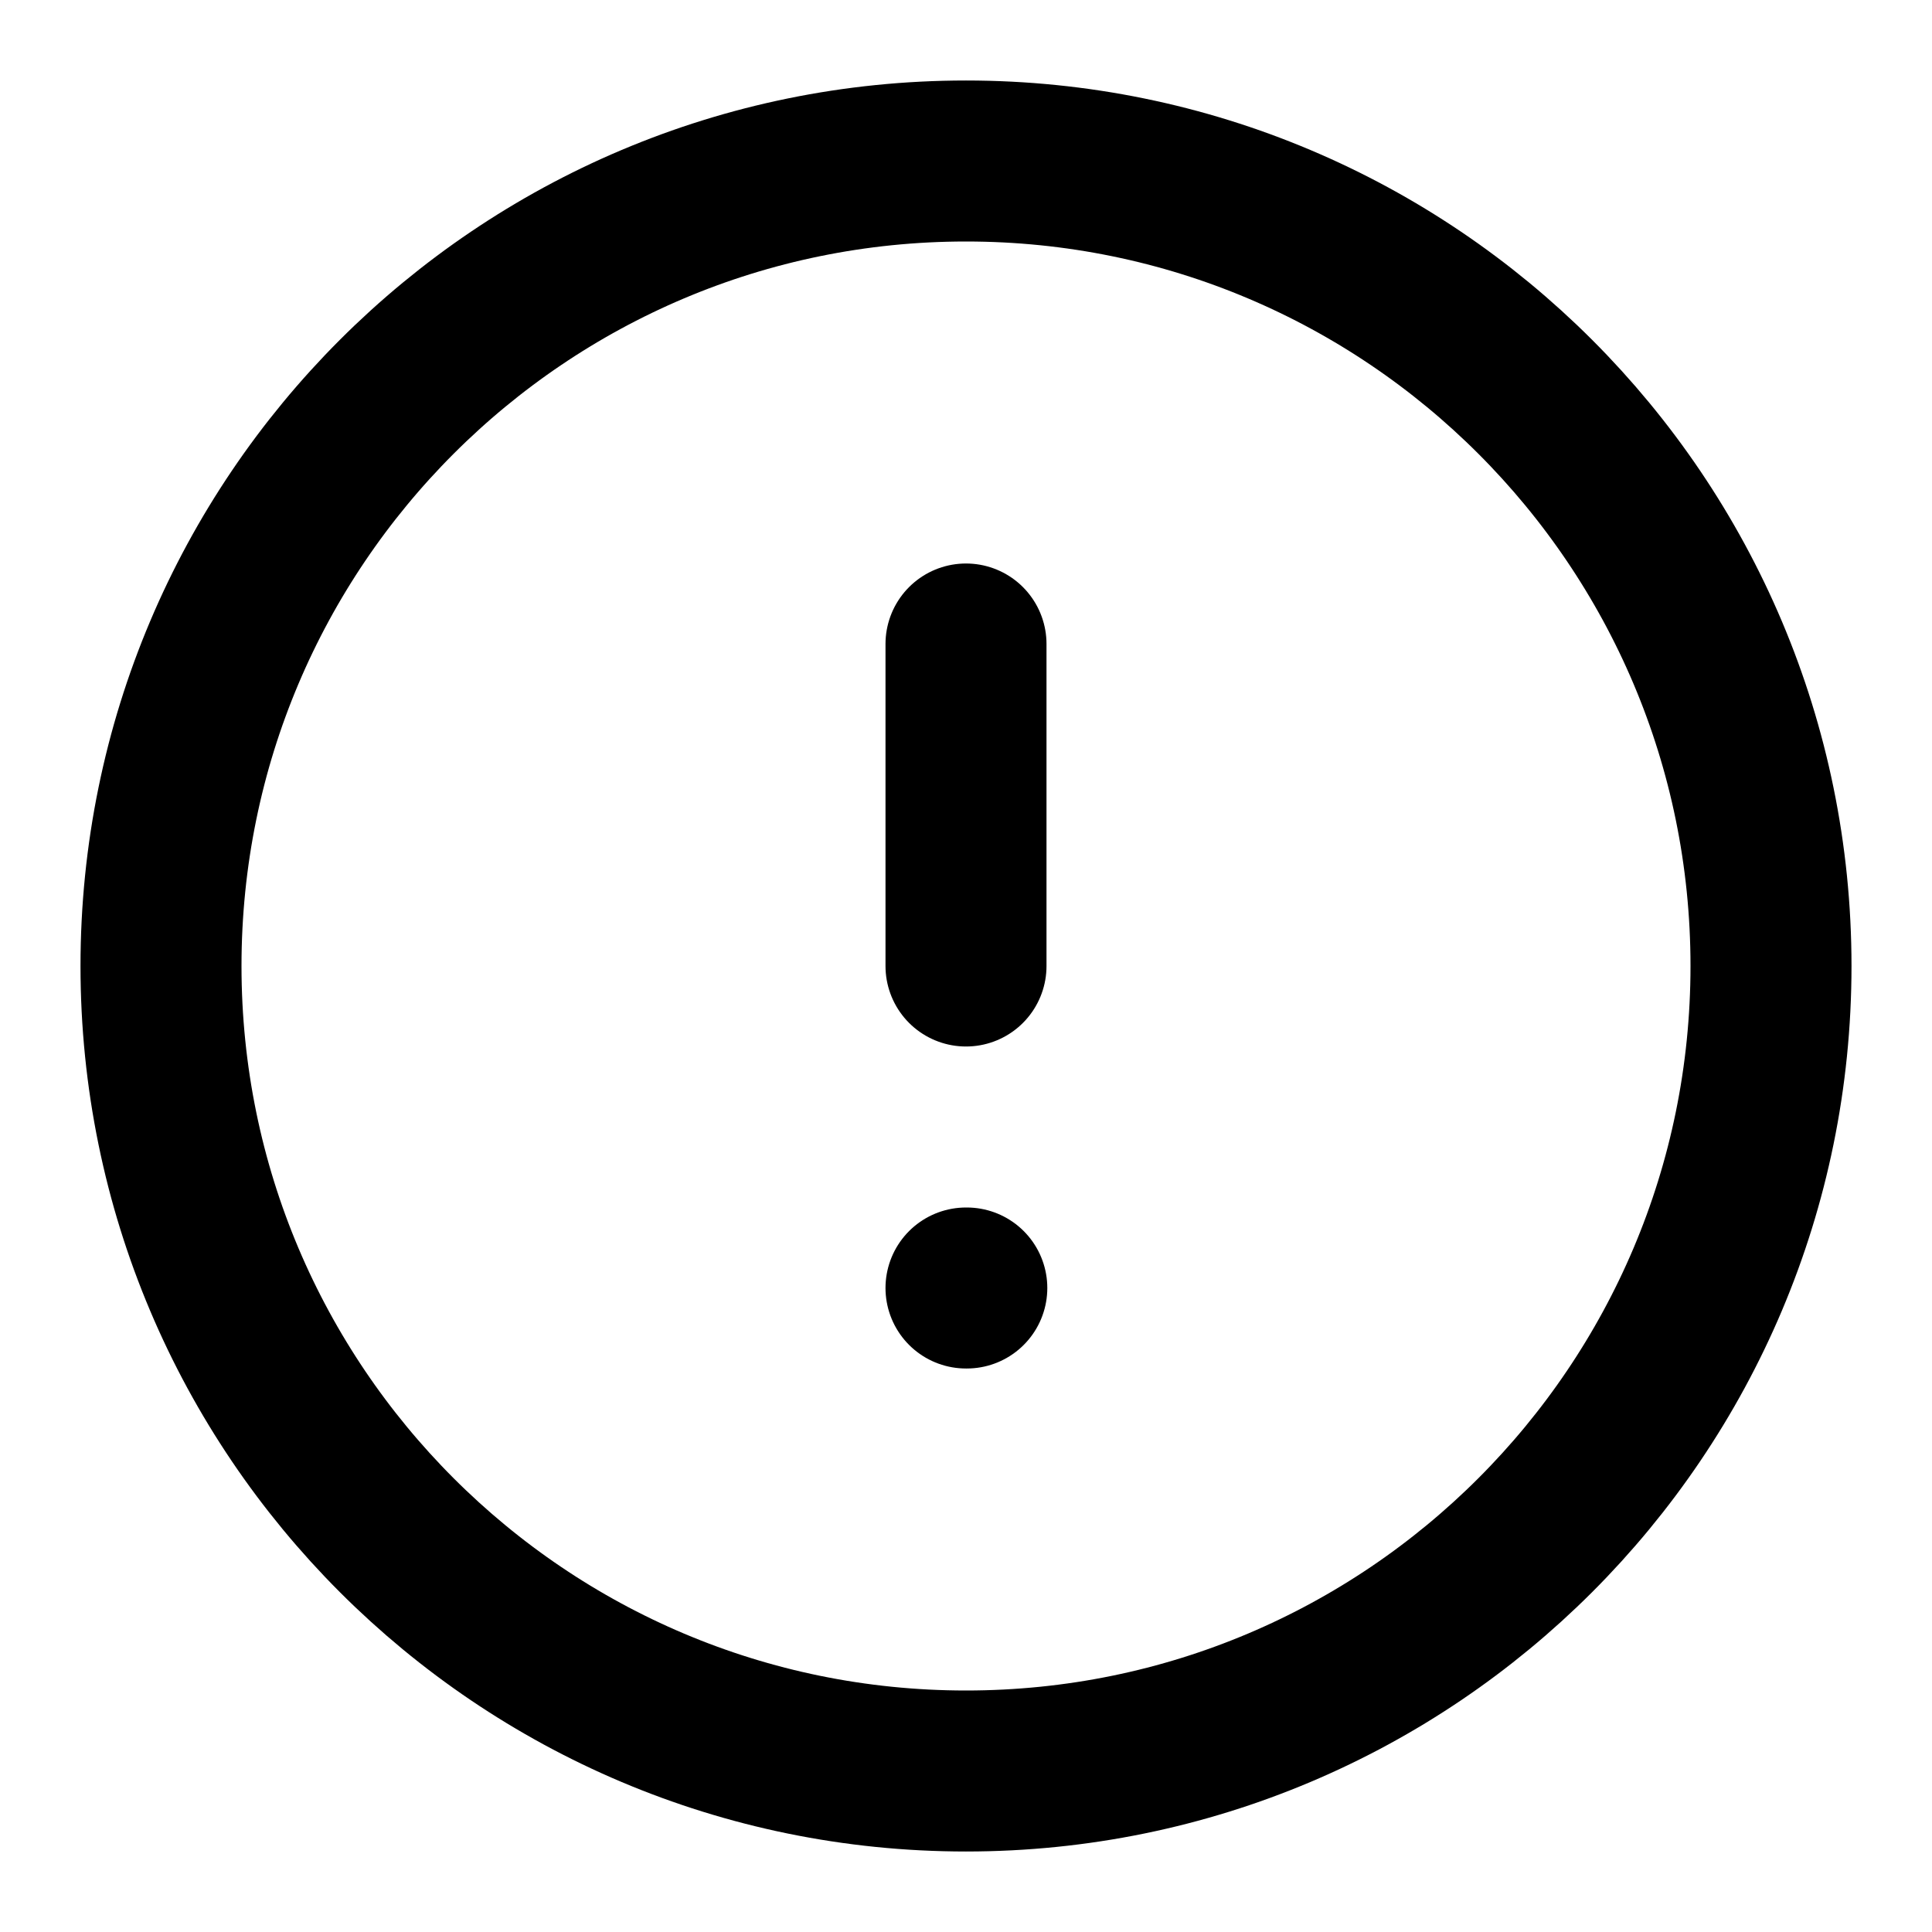
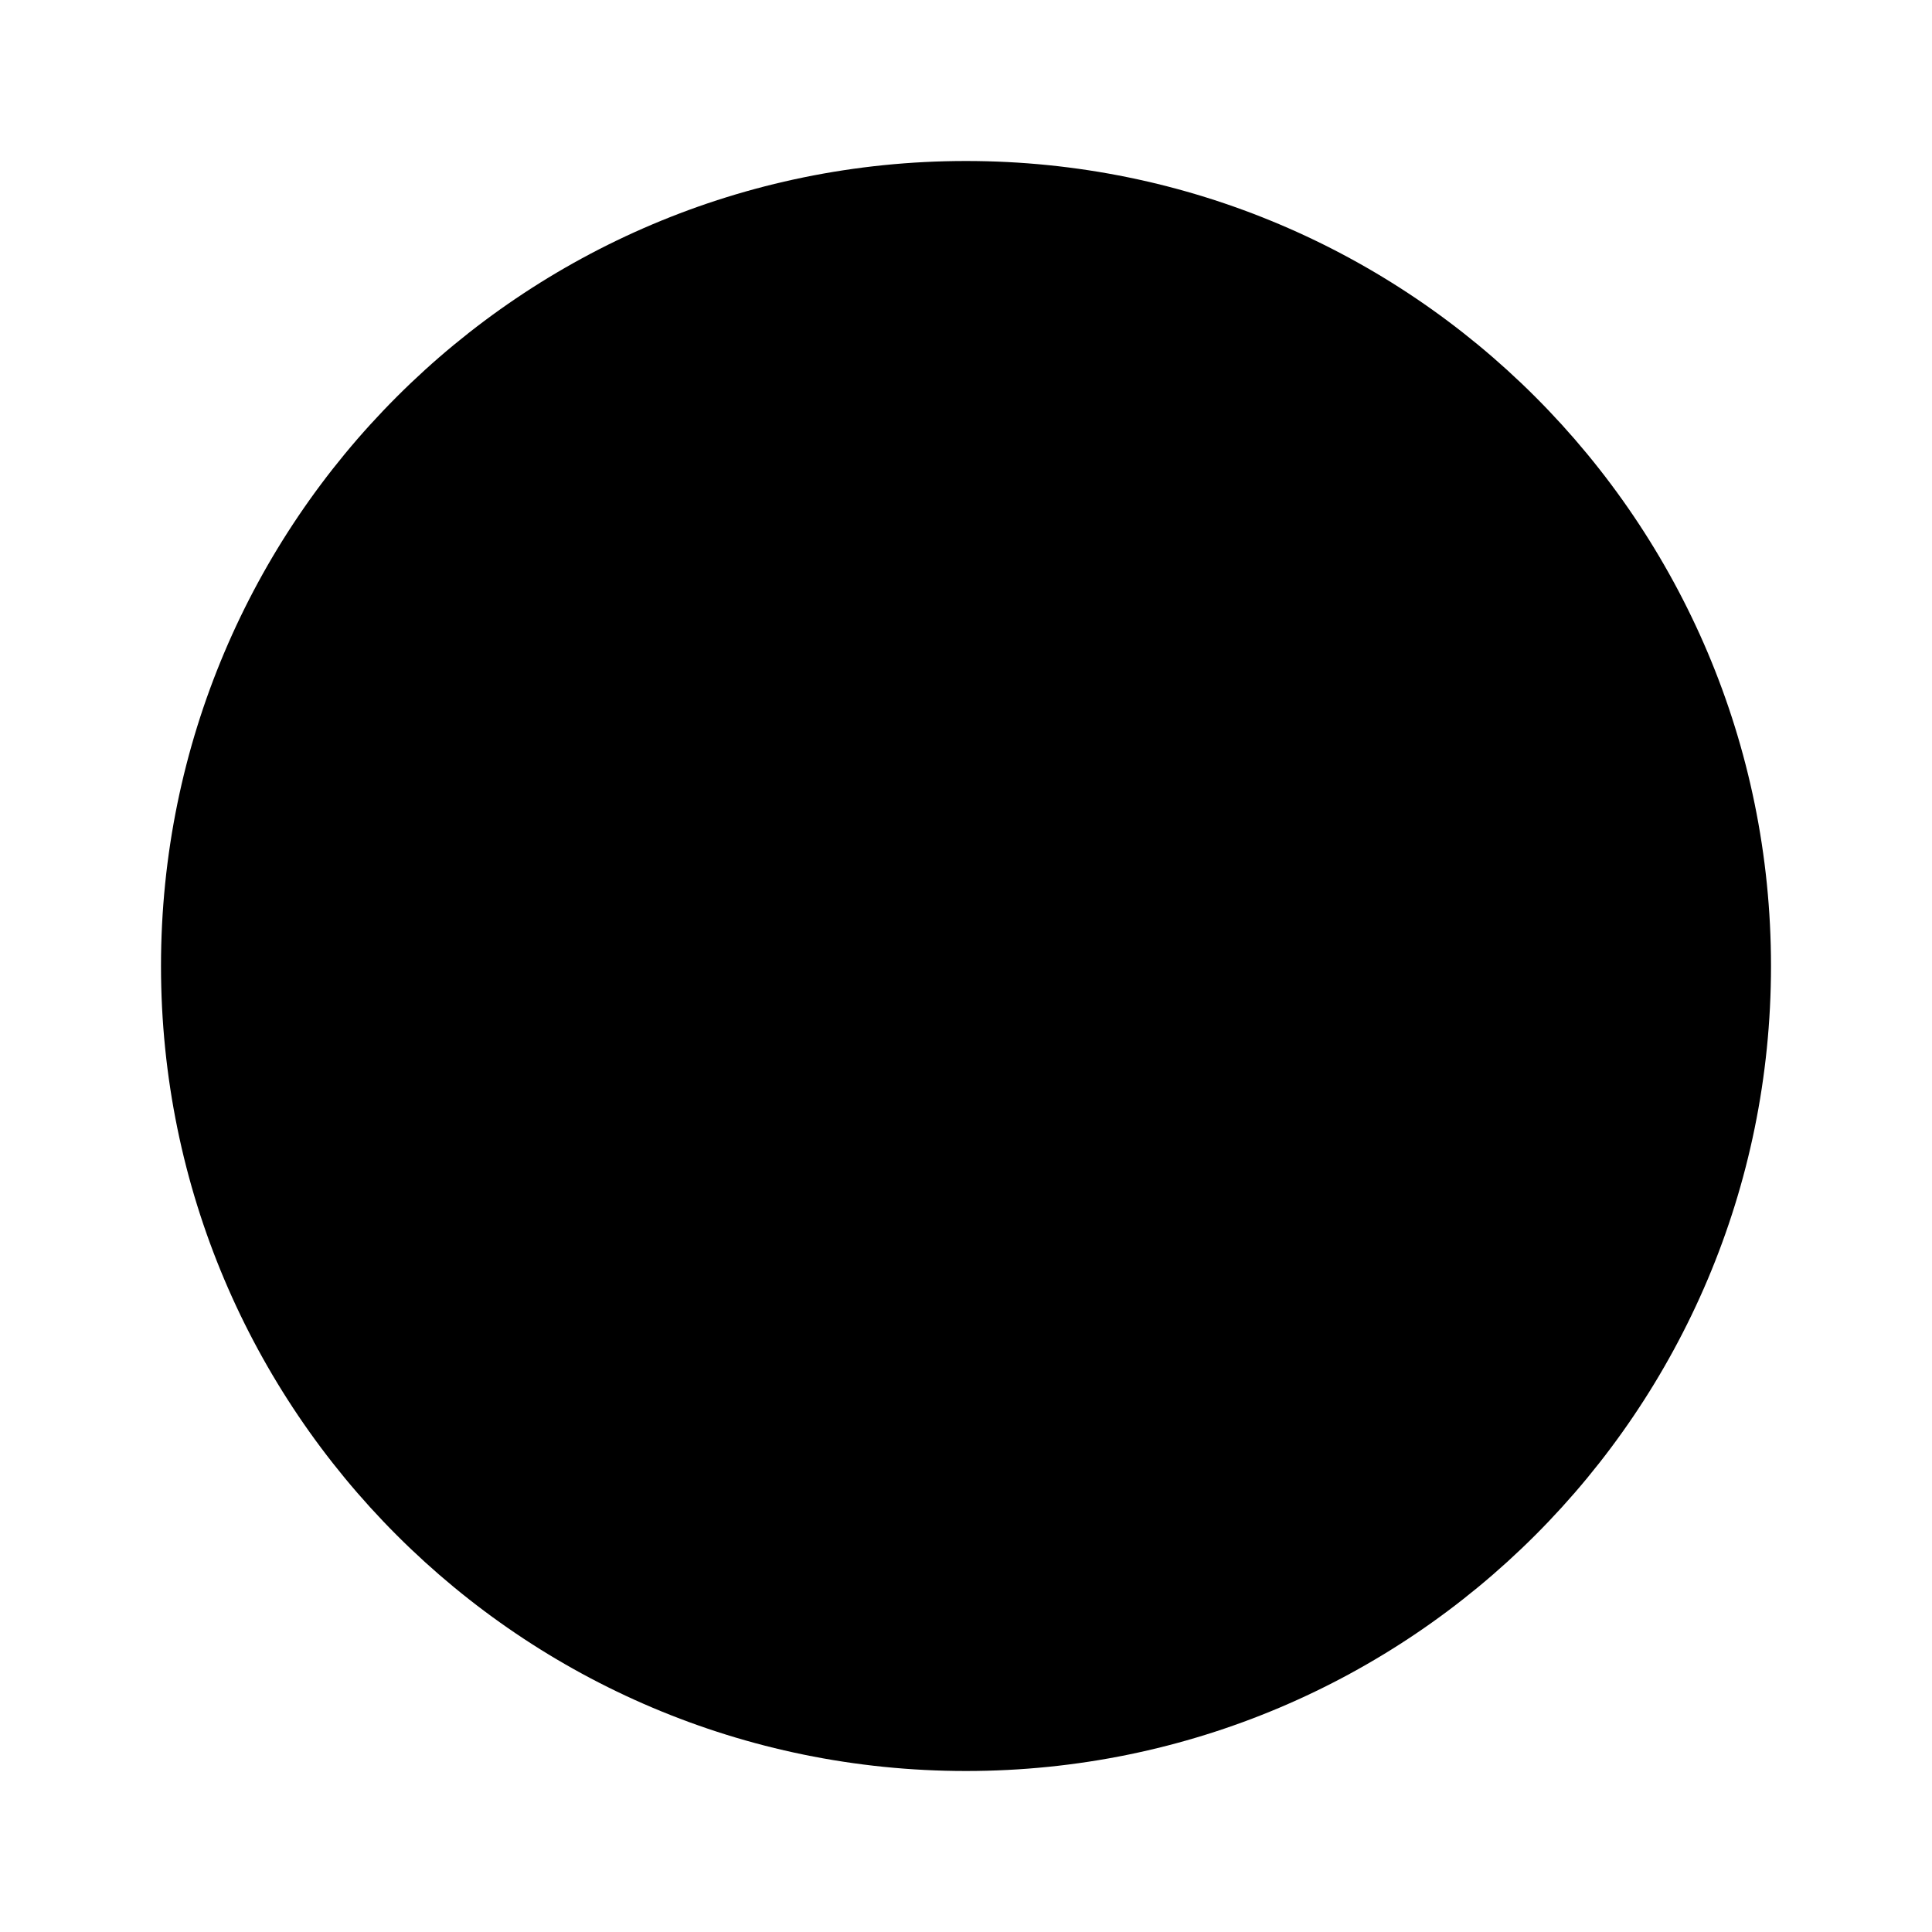
- <svg xmlns="http://www.w3.org/2000/svg" width="24" height="24" viewBox="0 0 24 24" fill="none" stroke="currentColor" stroke-width="2" stroke-linecap="round" stroke-linejoin="round">
+ <svg xmlns="http://www.w3.org/2000/svg" width="24" height="24" viewBox="0 0 24 24" fill="currentColor">
  <circle cx="12" cy="12" r="10" />
  <line x1="12" y1="8" x2="12" y2="12" />
  <line x1="12" y1="16" x2="12.01" y2="16" />
</svg>
